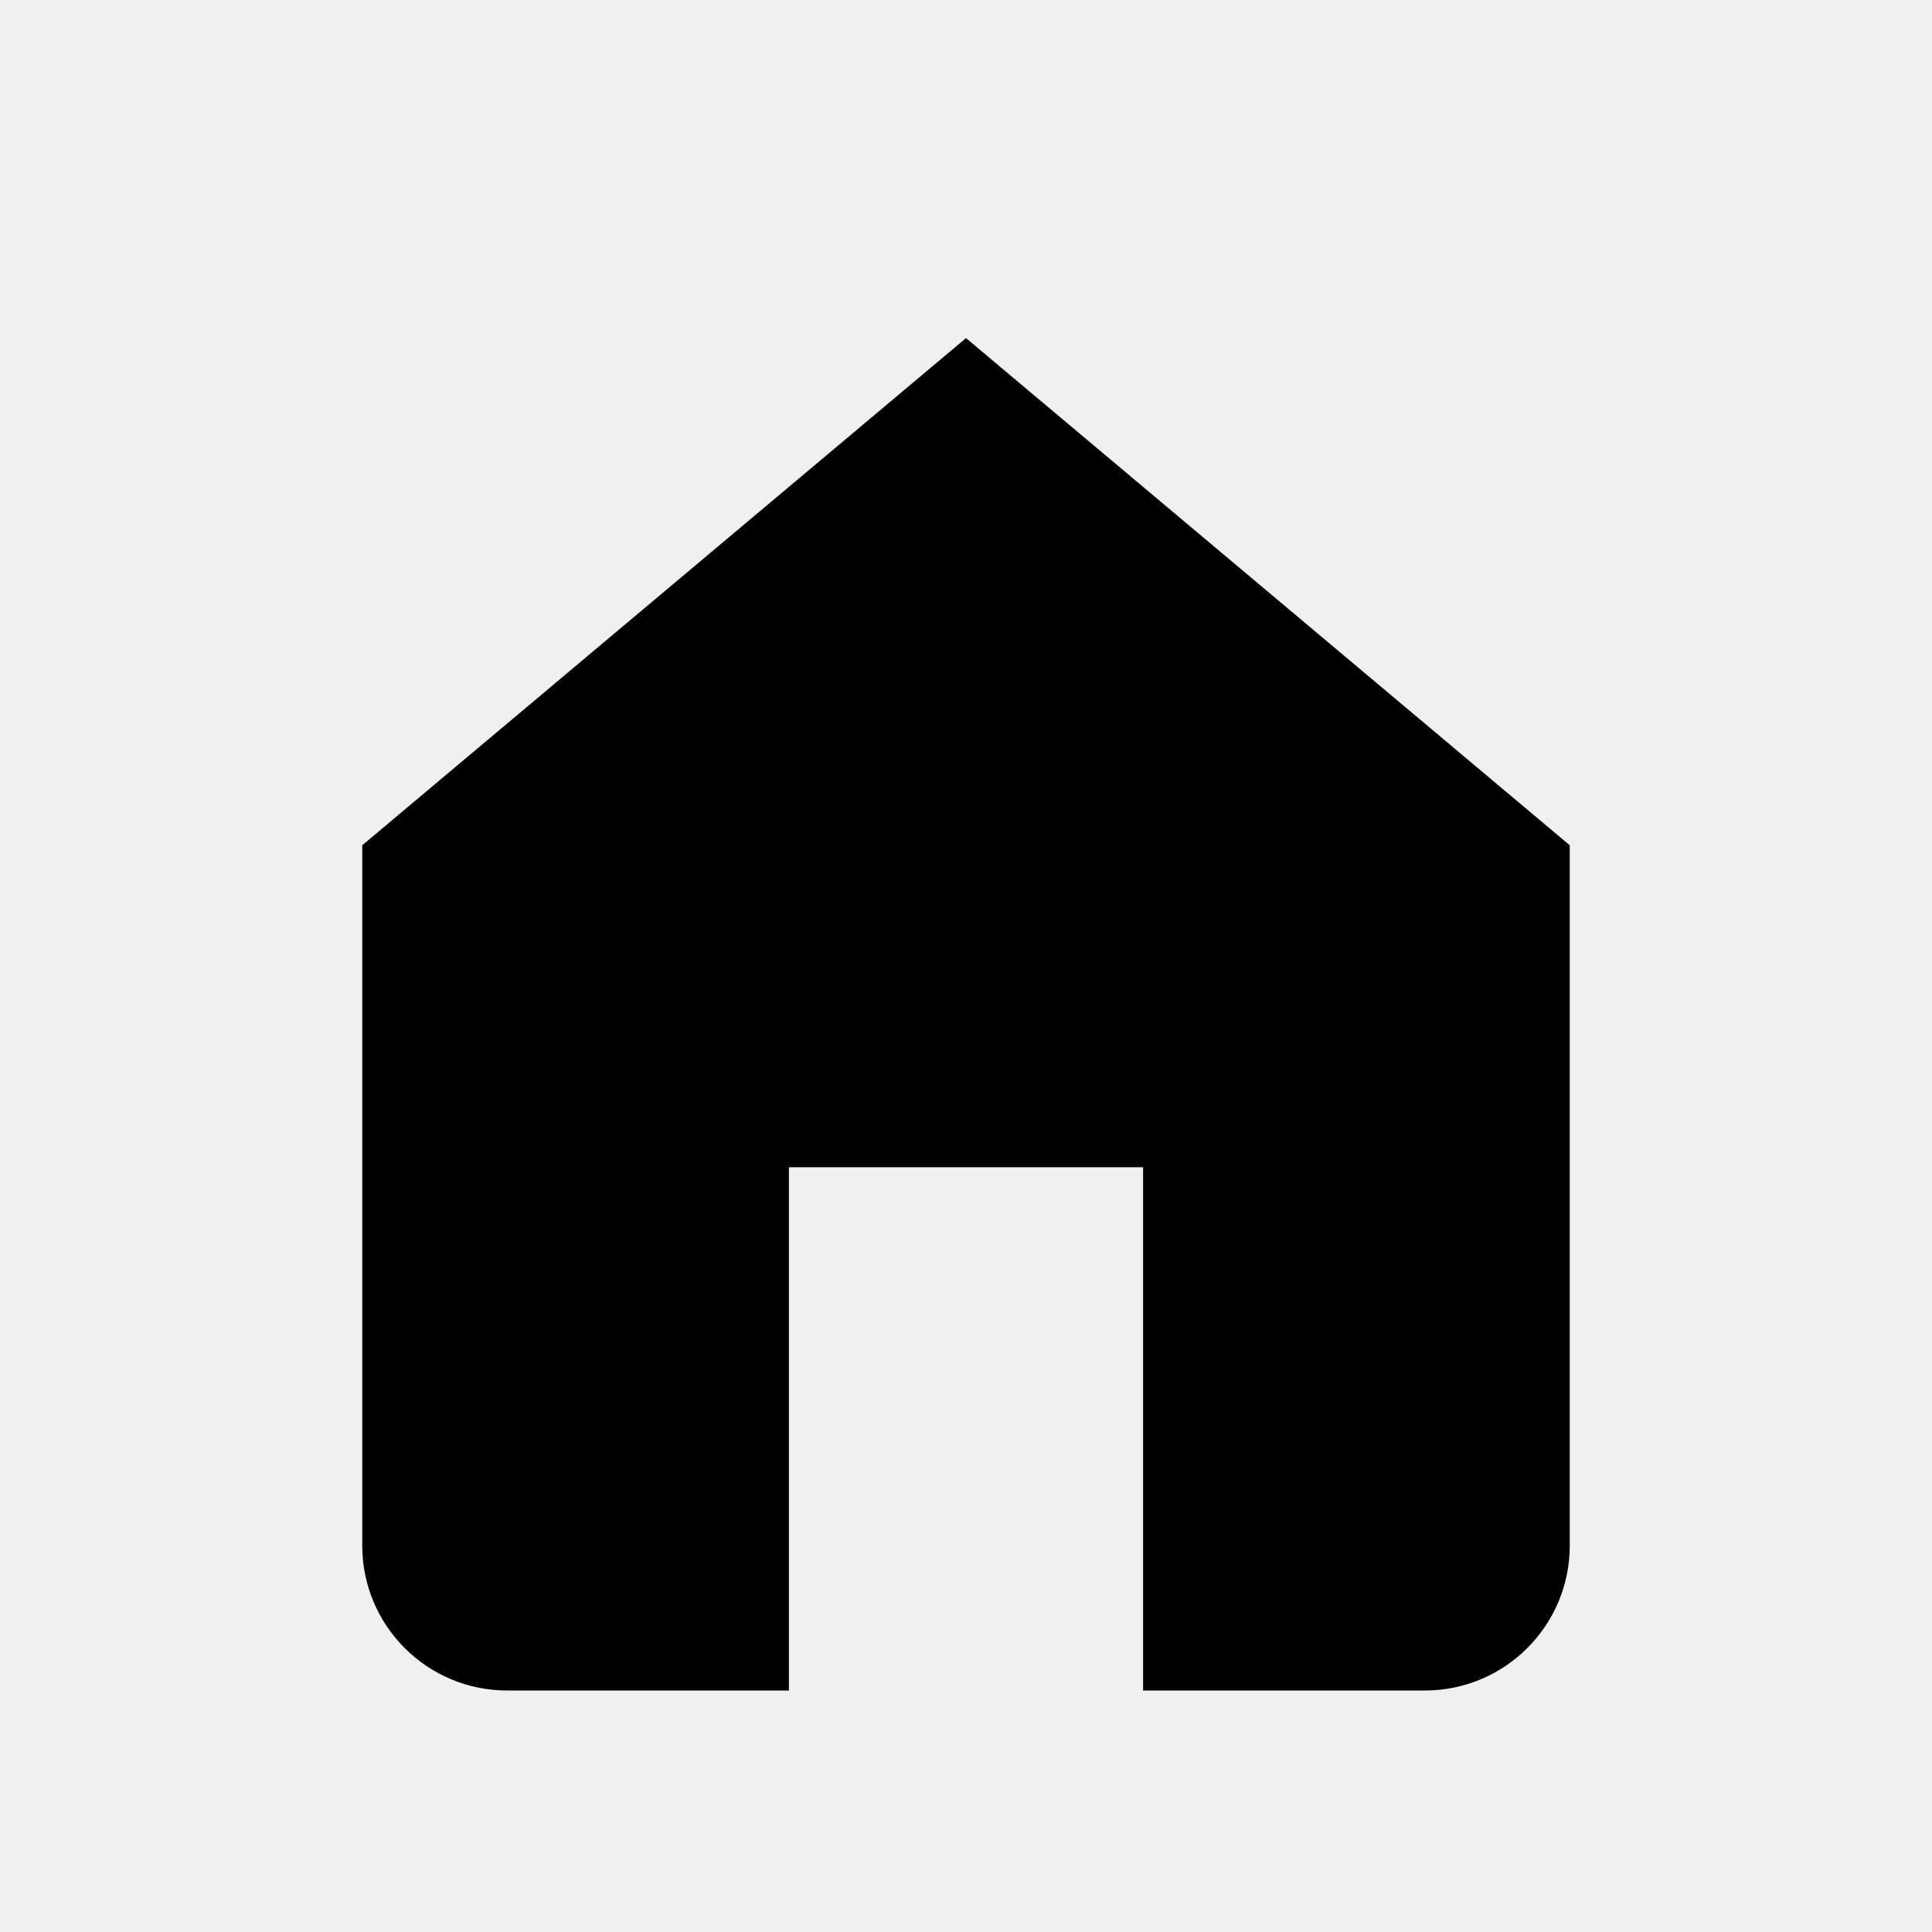
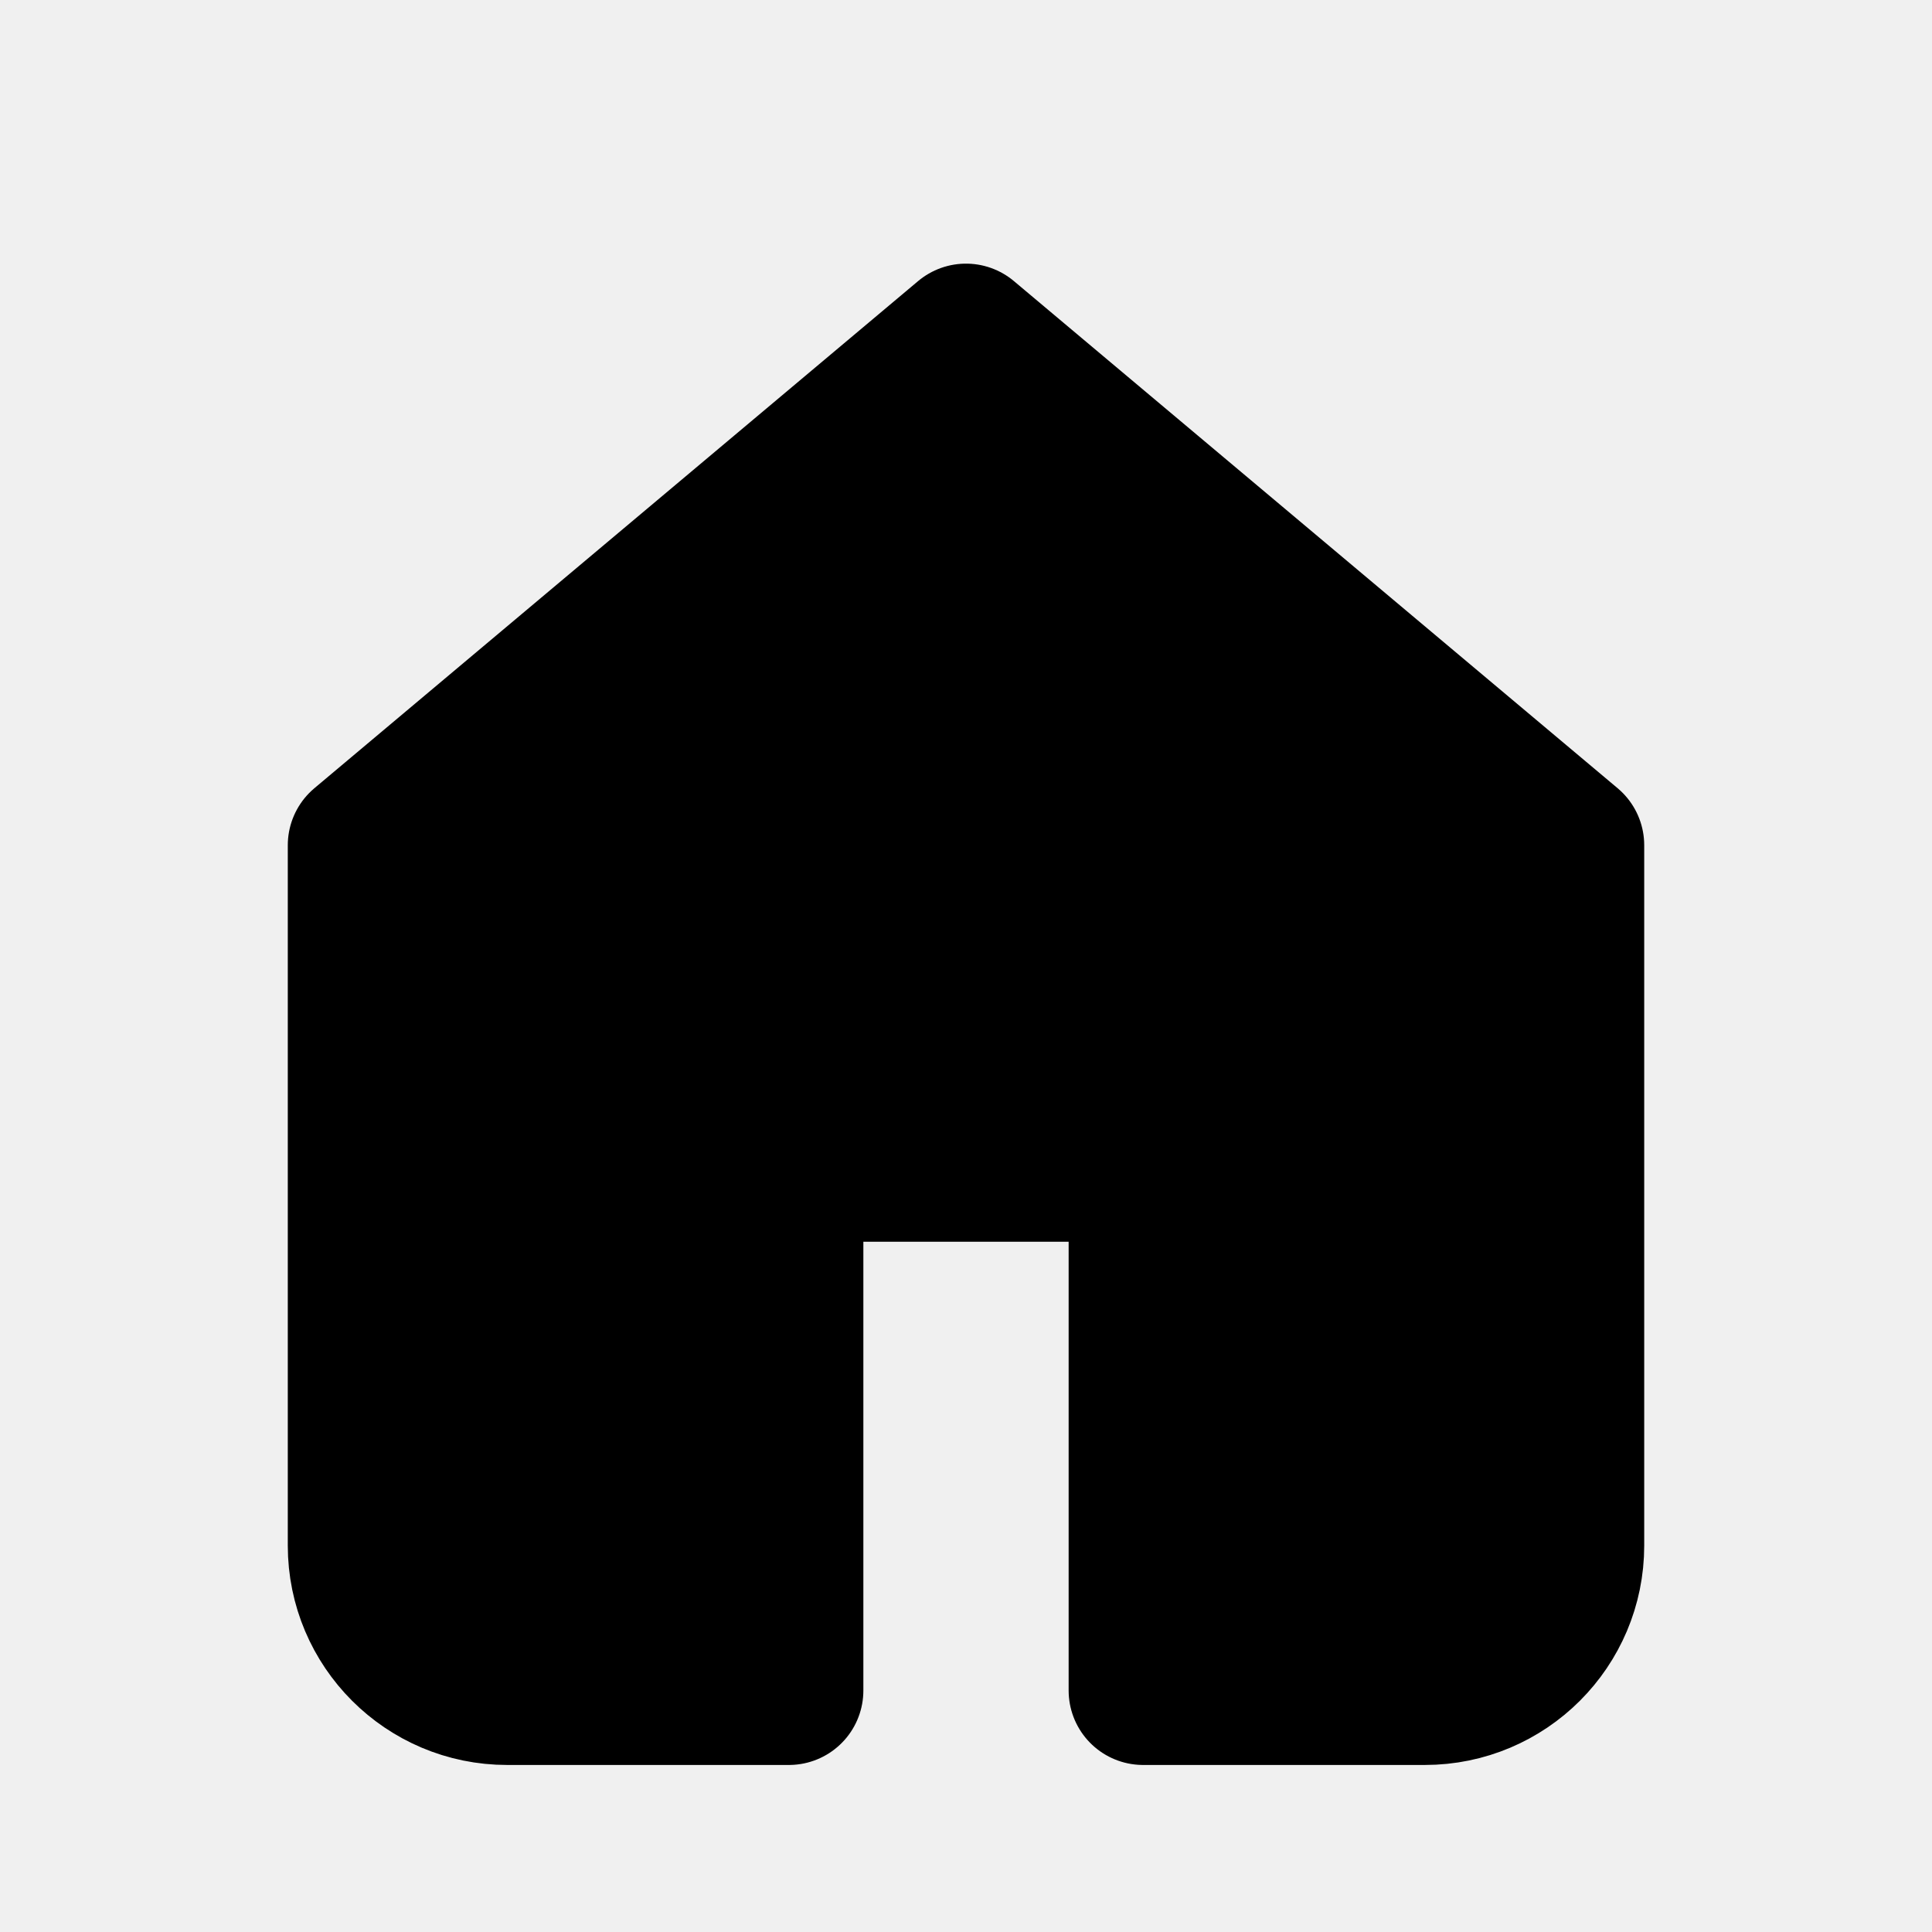
<svg xmlns="http://www.w3.org/2000/svg" viewBox="0 0 24 24" width="24" height="24" fill="none" aria-hidden="true">
-   <path d="M4.5 10.5 L12 4.2 L19.5 10.5 V19.2 A1.8 1.8 0 0 1 17.7 21 H14.2 V14.5 H9.8 V21 H6.3 A1.8 1.8 0 0 1 4.5 19.2 Z" fill="currentColor" />
+   <defs>
+     <mask id="homeMask" maskUnits="userSpaceOnUse" x="0" y="0" width="24" height="24">
+       <path d="M4.5 10.5 L12 4.2 L19.5 10.5 V19.2 A1.8 1.8 0 0 1 17.7 21 H14.2 V14.5 H9.8 V21 H6.3 A1.8 1.8 0 0 1 4.5 19.2 Z" fill="#fff" stroke="#fff" stroke-width="1.85" stroke-linejoin="round" />
+     </mask>
+   </defs>
+   <rect width="24" height="24" fill="currentColor" mask="url(#homeMask)" />
</svg>
